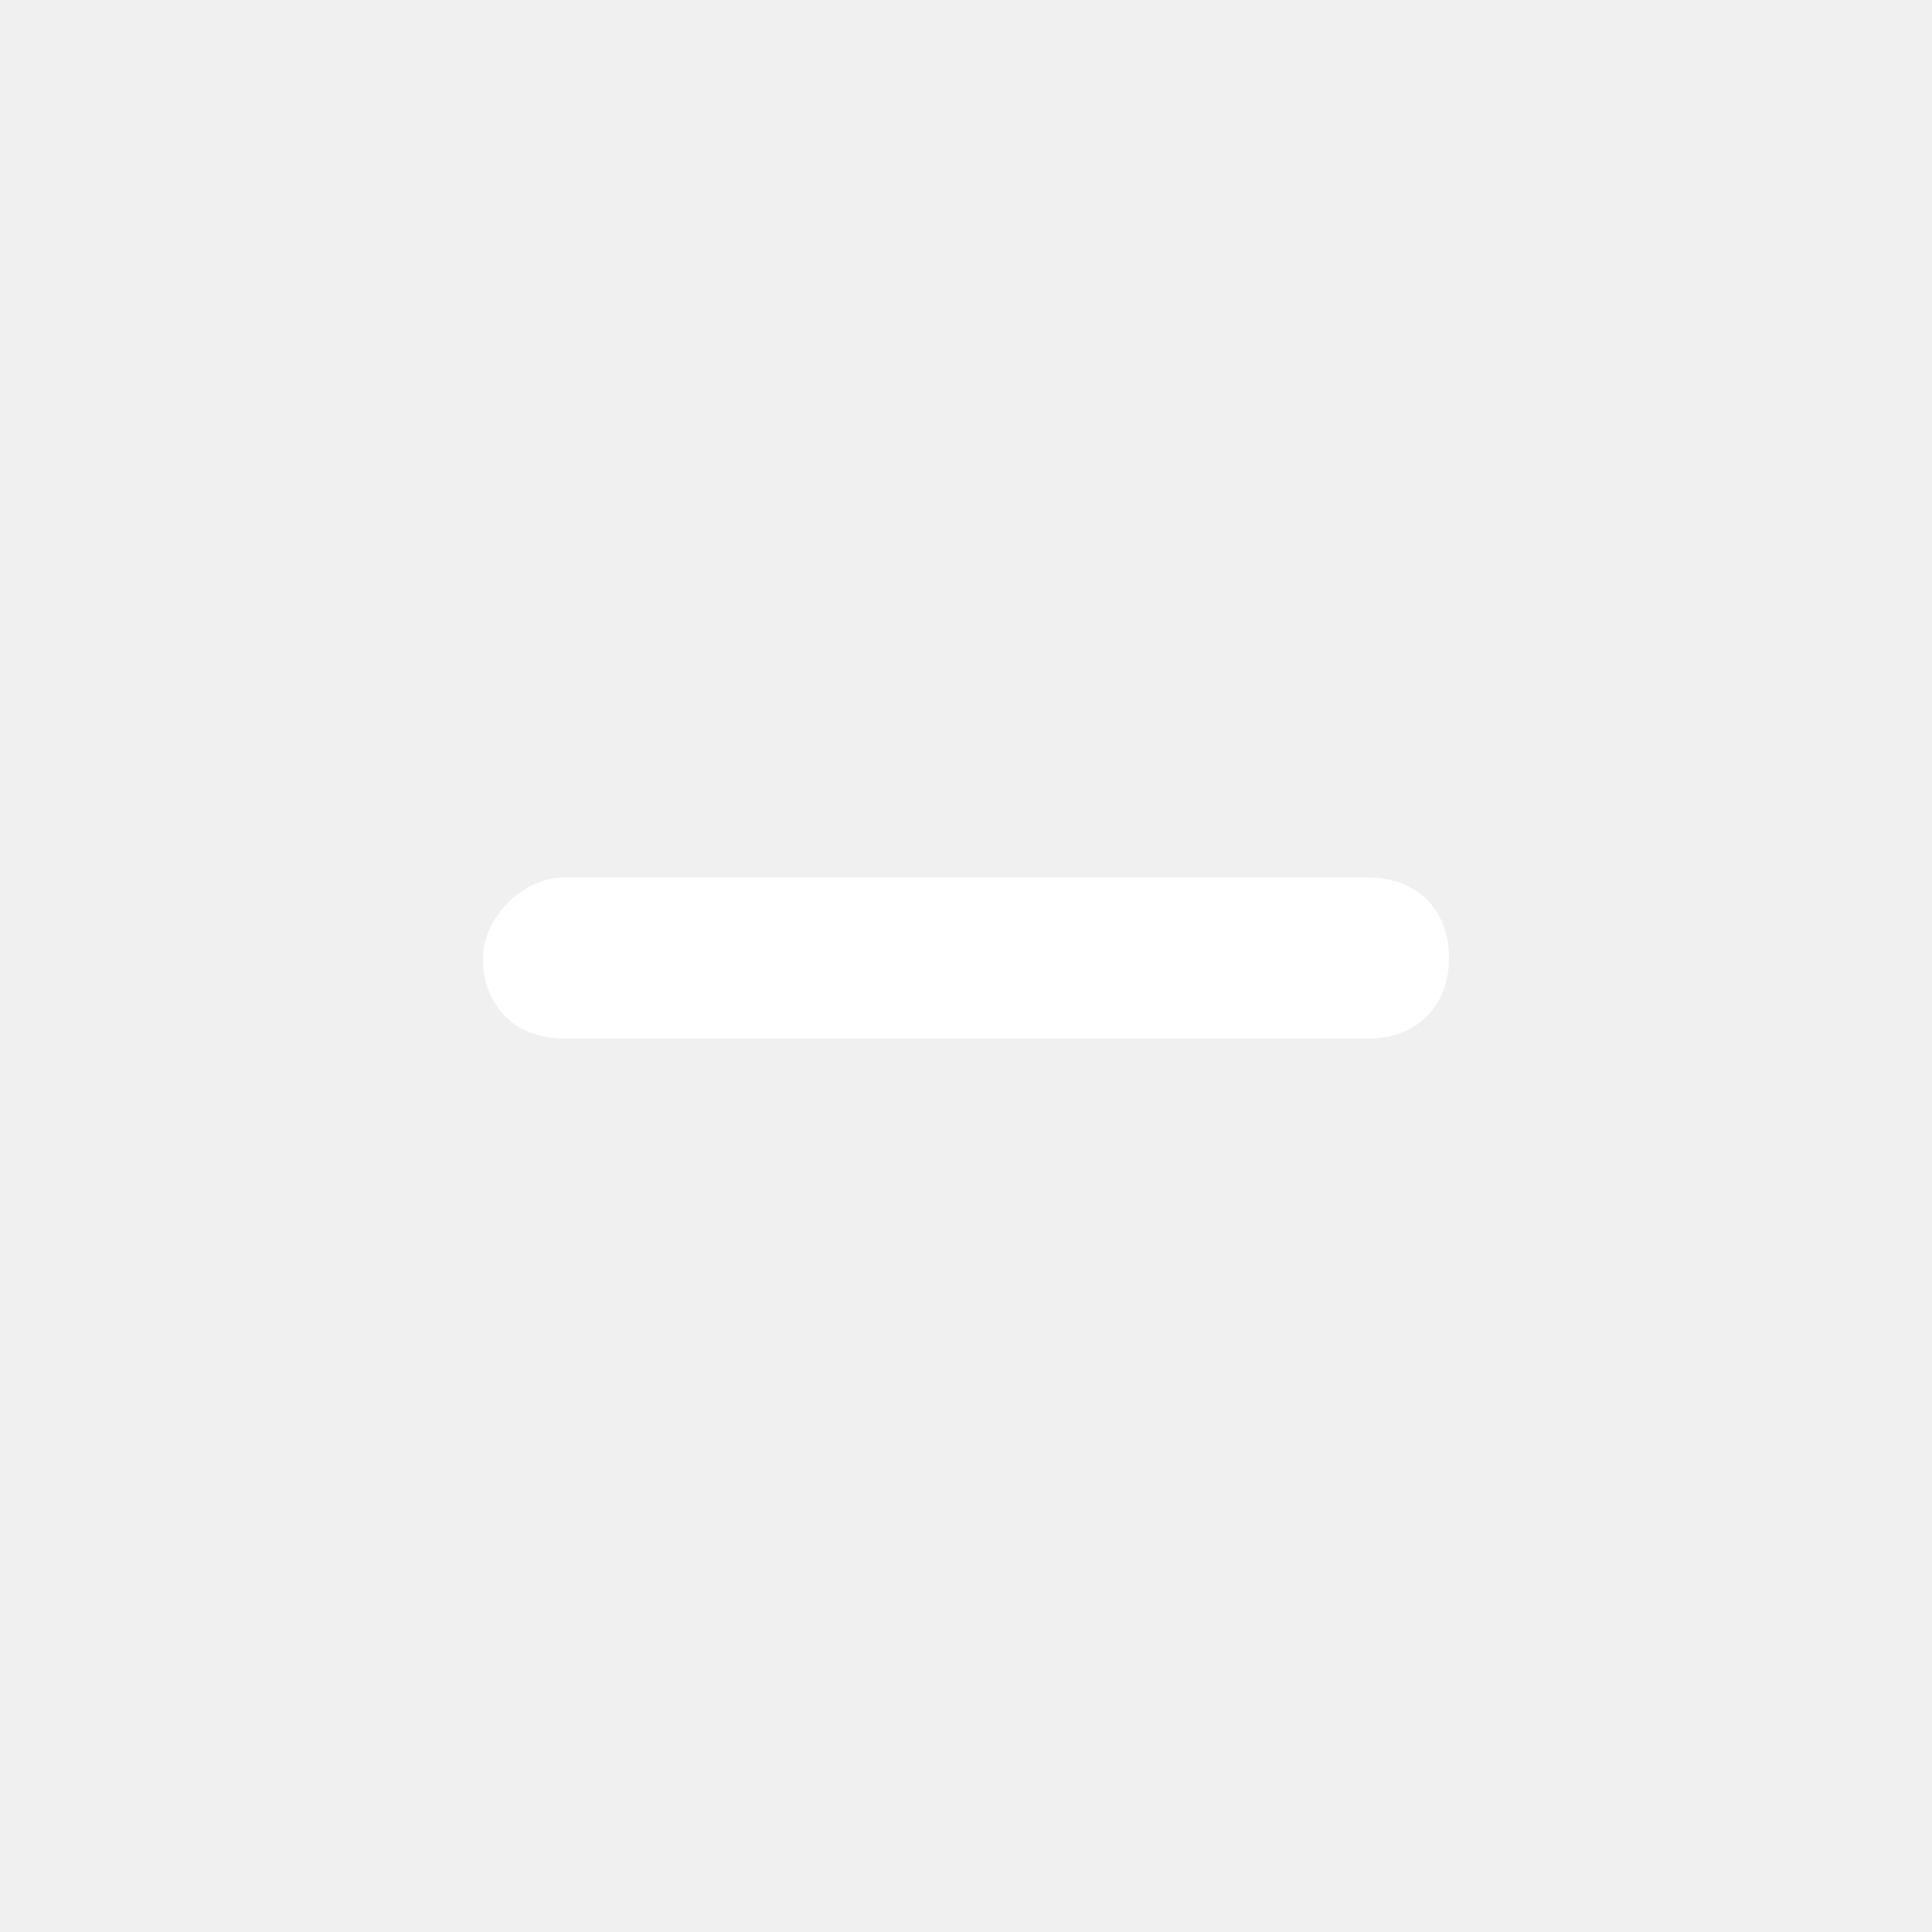
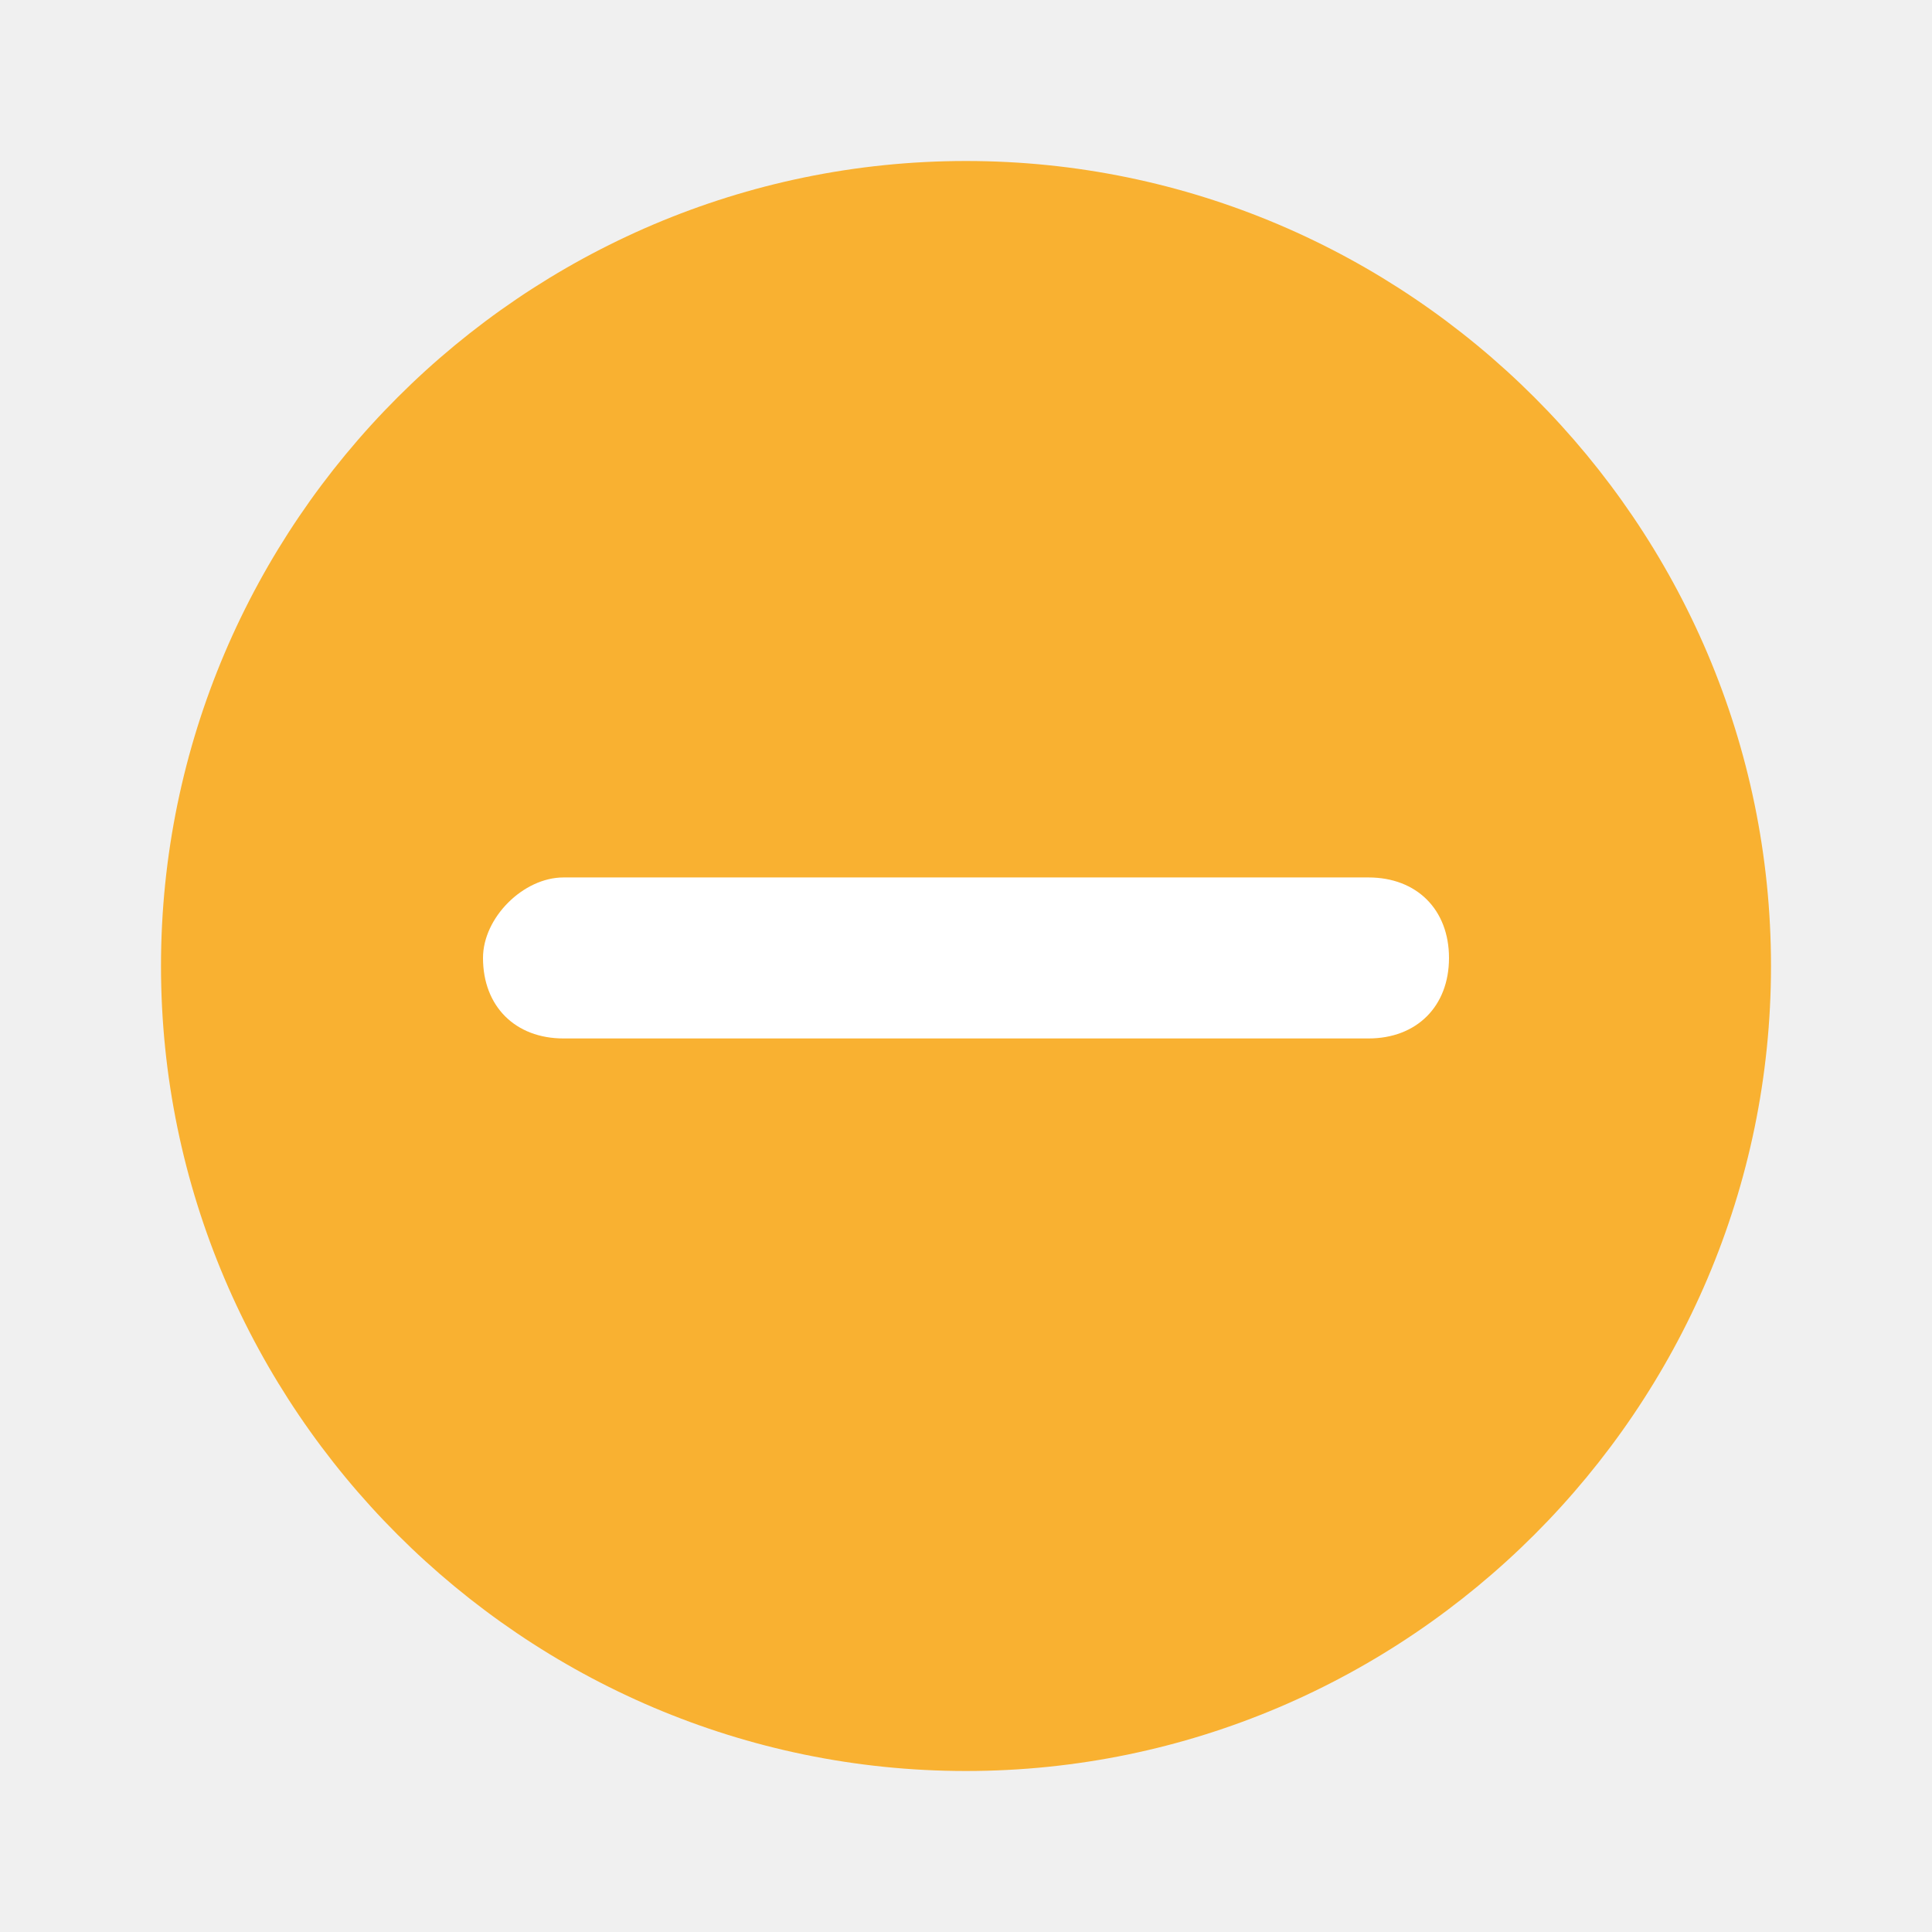
<svg xmlns="http://www.w3.org/2000/svg" version="1.1" id="Camada_1" x="0px" y="0px" viewBox="0 0 24 24" style="enable-background:new 0 0 24 24;" xml:space="preserve">
  <style type="text/css">
- 	.st0{opacity:0;fill:#FFFFFF;stroke:#FFFFFF;stroke-width:2;stroke-miterlimit:10;enable-background:new    ;}
+ 	.st0{fill:#F9B131;}
	.st1{fill:#FFFFFF;}
</style>
-   <path class="st0" d="M7,2h10c2.8,0,5,2.2,5,5v10c0,2.8-2.2,5-5,5H7c-2.8,0-5-2.2-5-5V7C2,4.2,4.2,2,7,2z" />
+   <path class="st0" d="M12,22L12,22C6.5,22,2,17.5,2,12v0C2,6.5,6.5,2,12,2h0c5.5,0,10,4.5,10,10v0C22,17.5,17.5,22,12,22z" />
  <path class="st1" d="M7,10.9h10c0.6,0,1,0.4,1,1l0,0c0,0.6-0.4,1-1,1H7c-0.6,0-1-0.4-1-1l0,0C6,11.4,6.5,10.9,7,10.9z" />
</svg>
